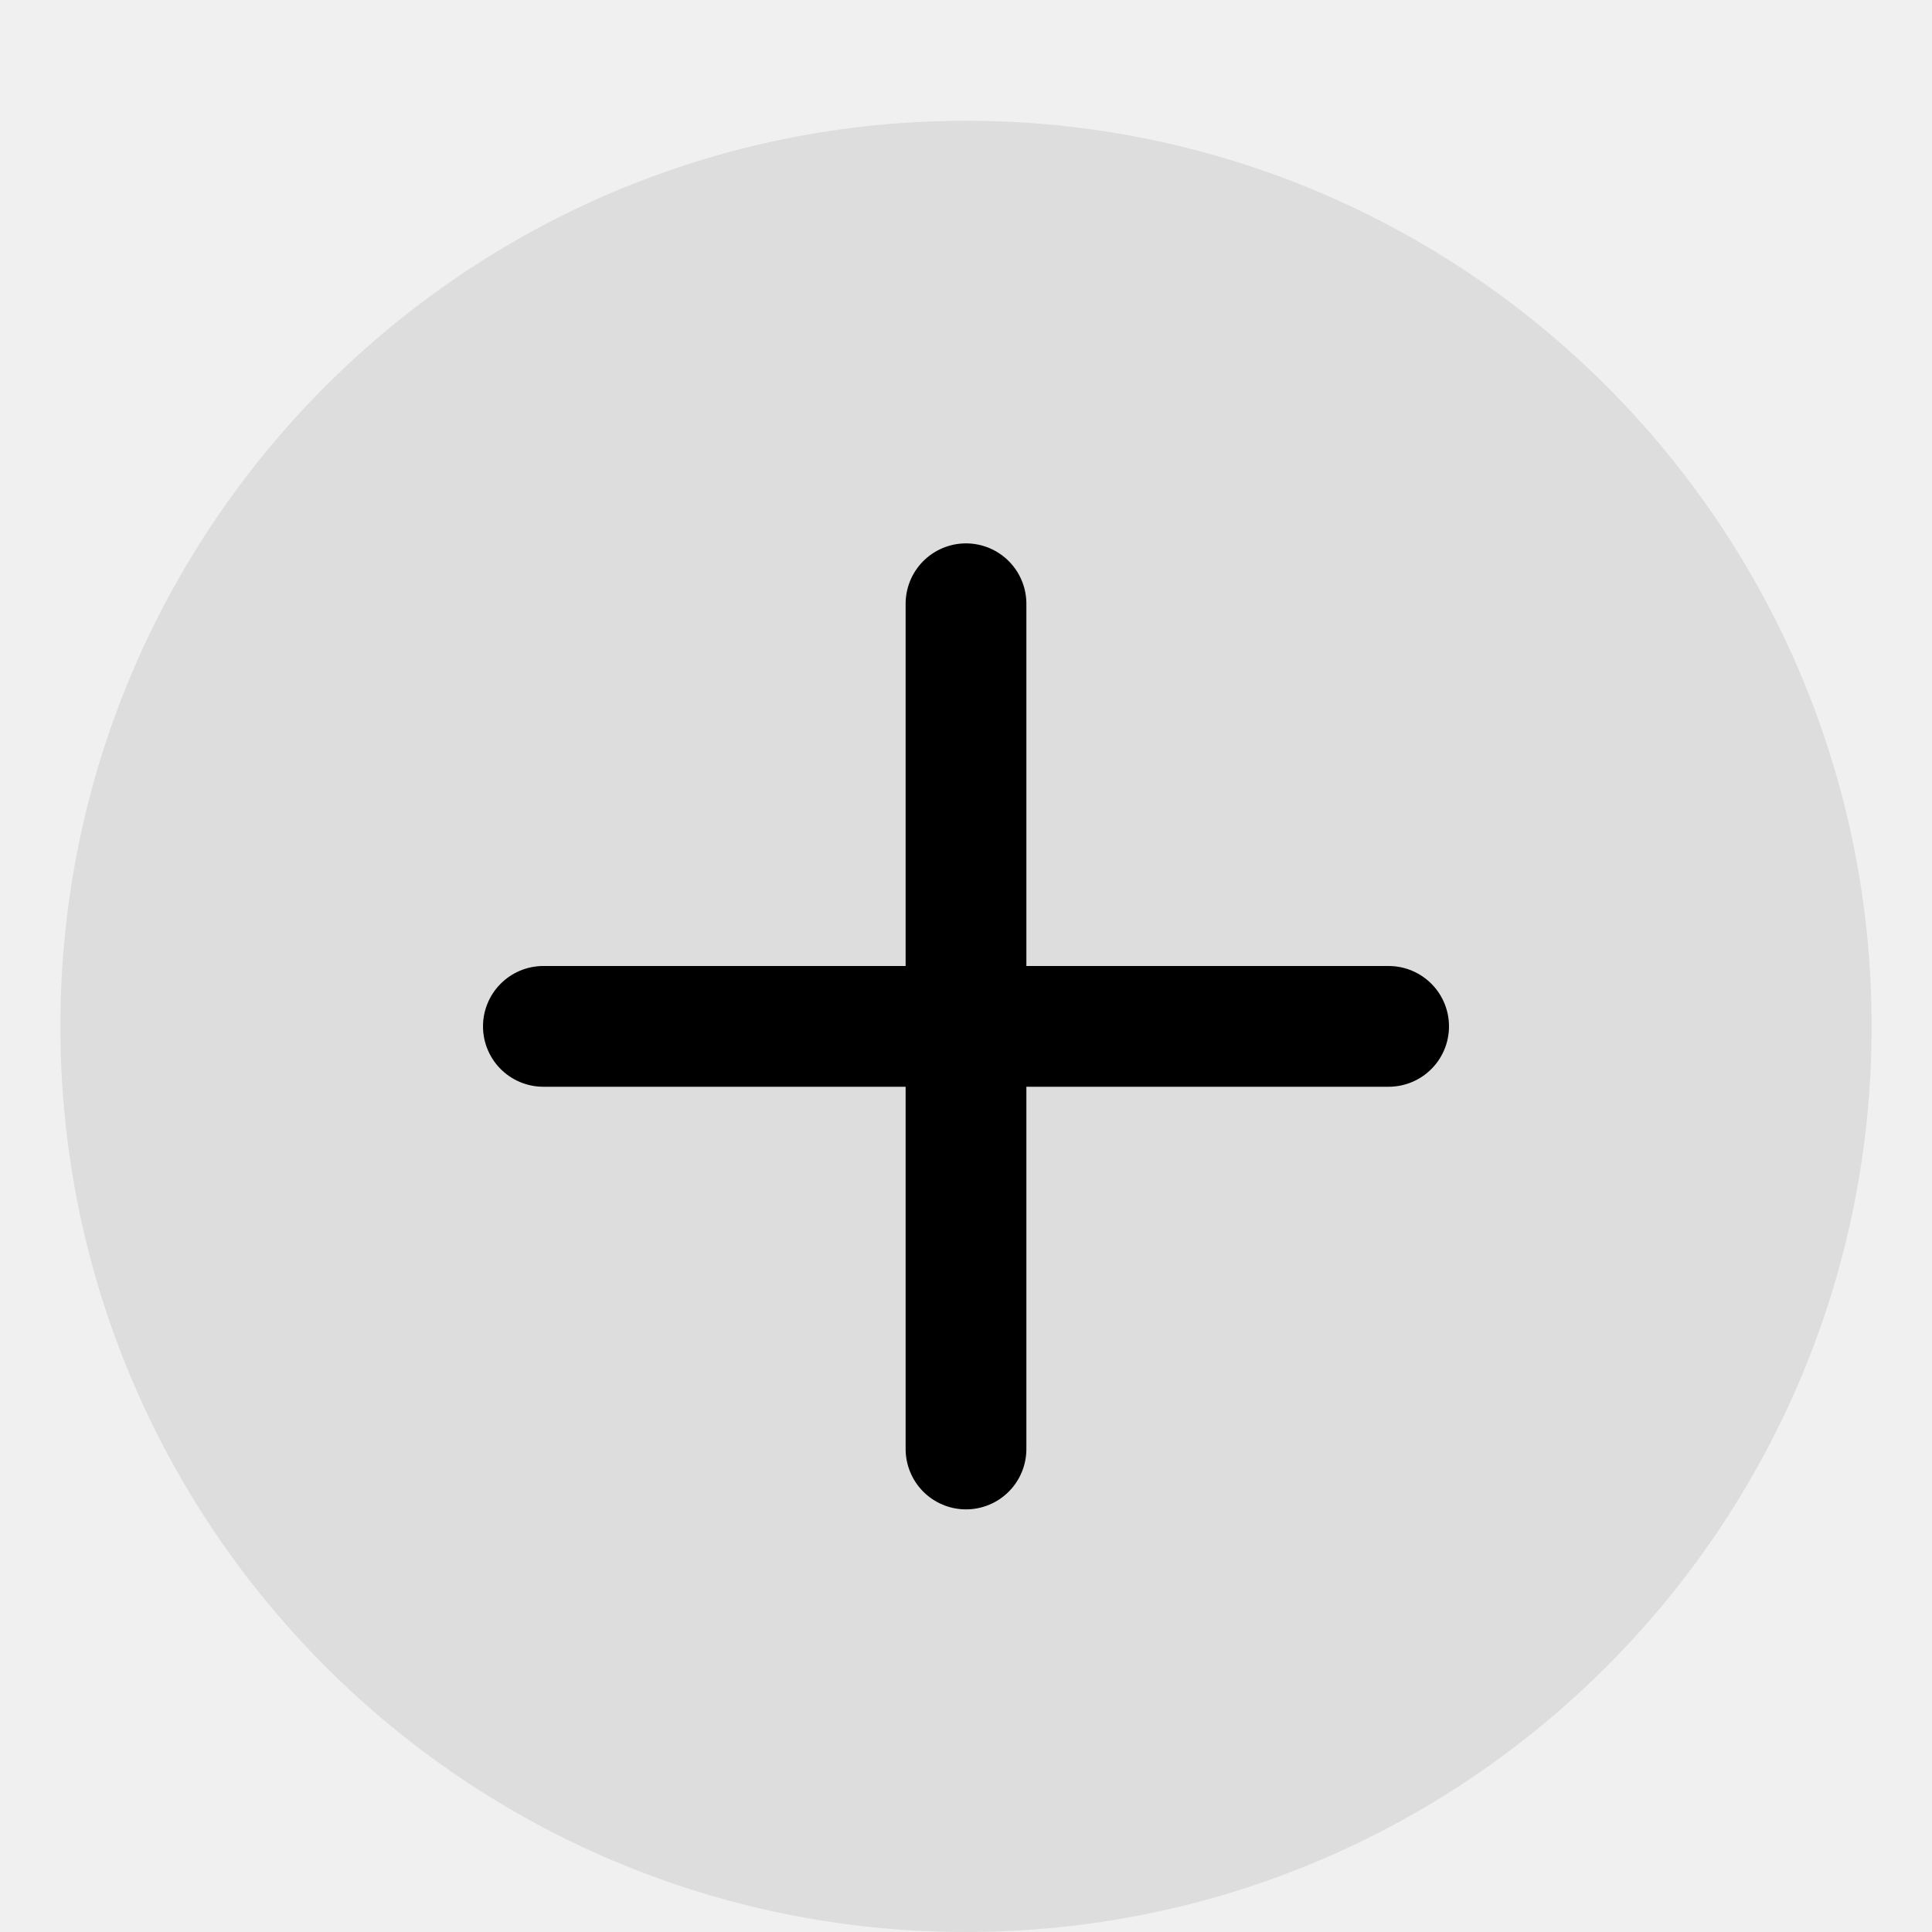
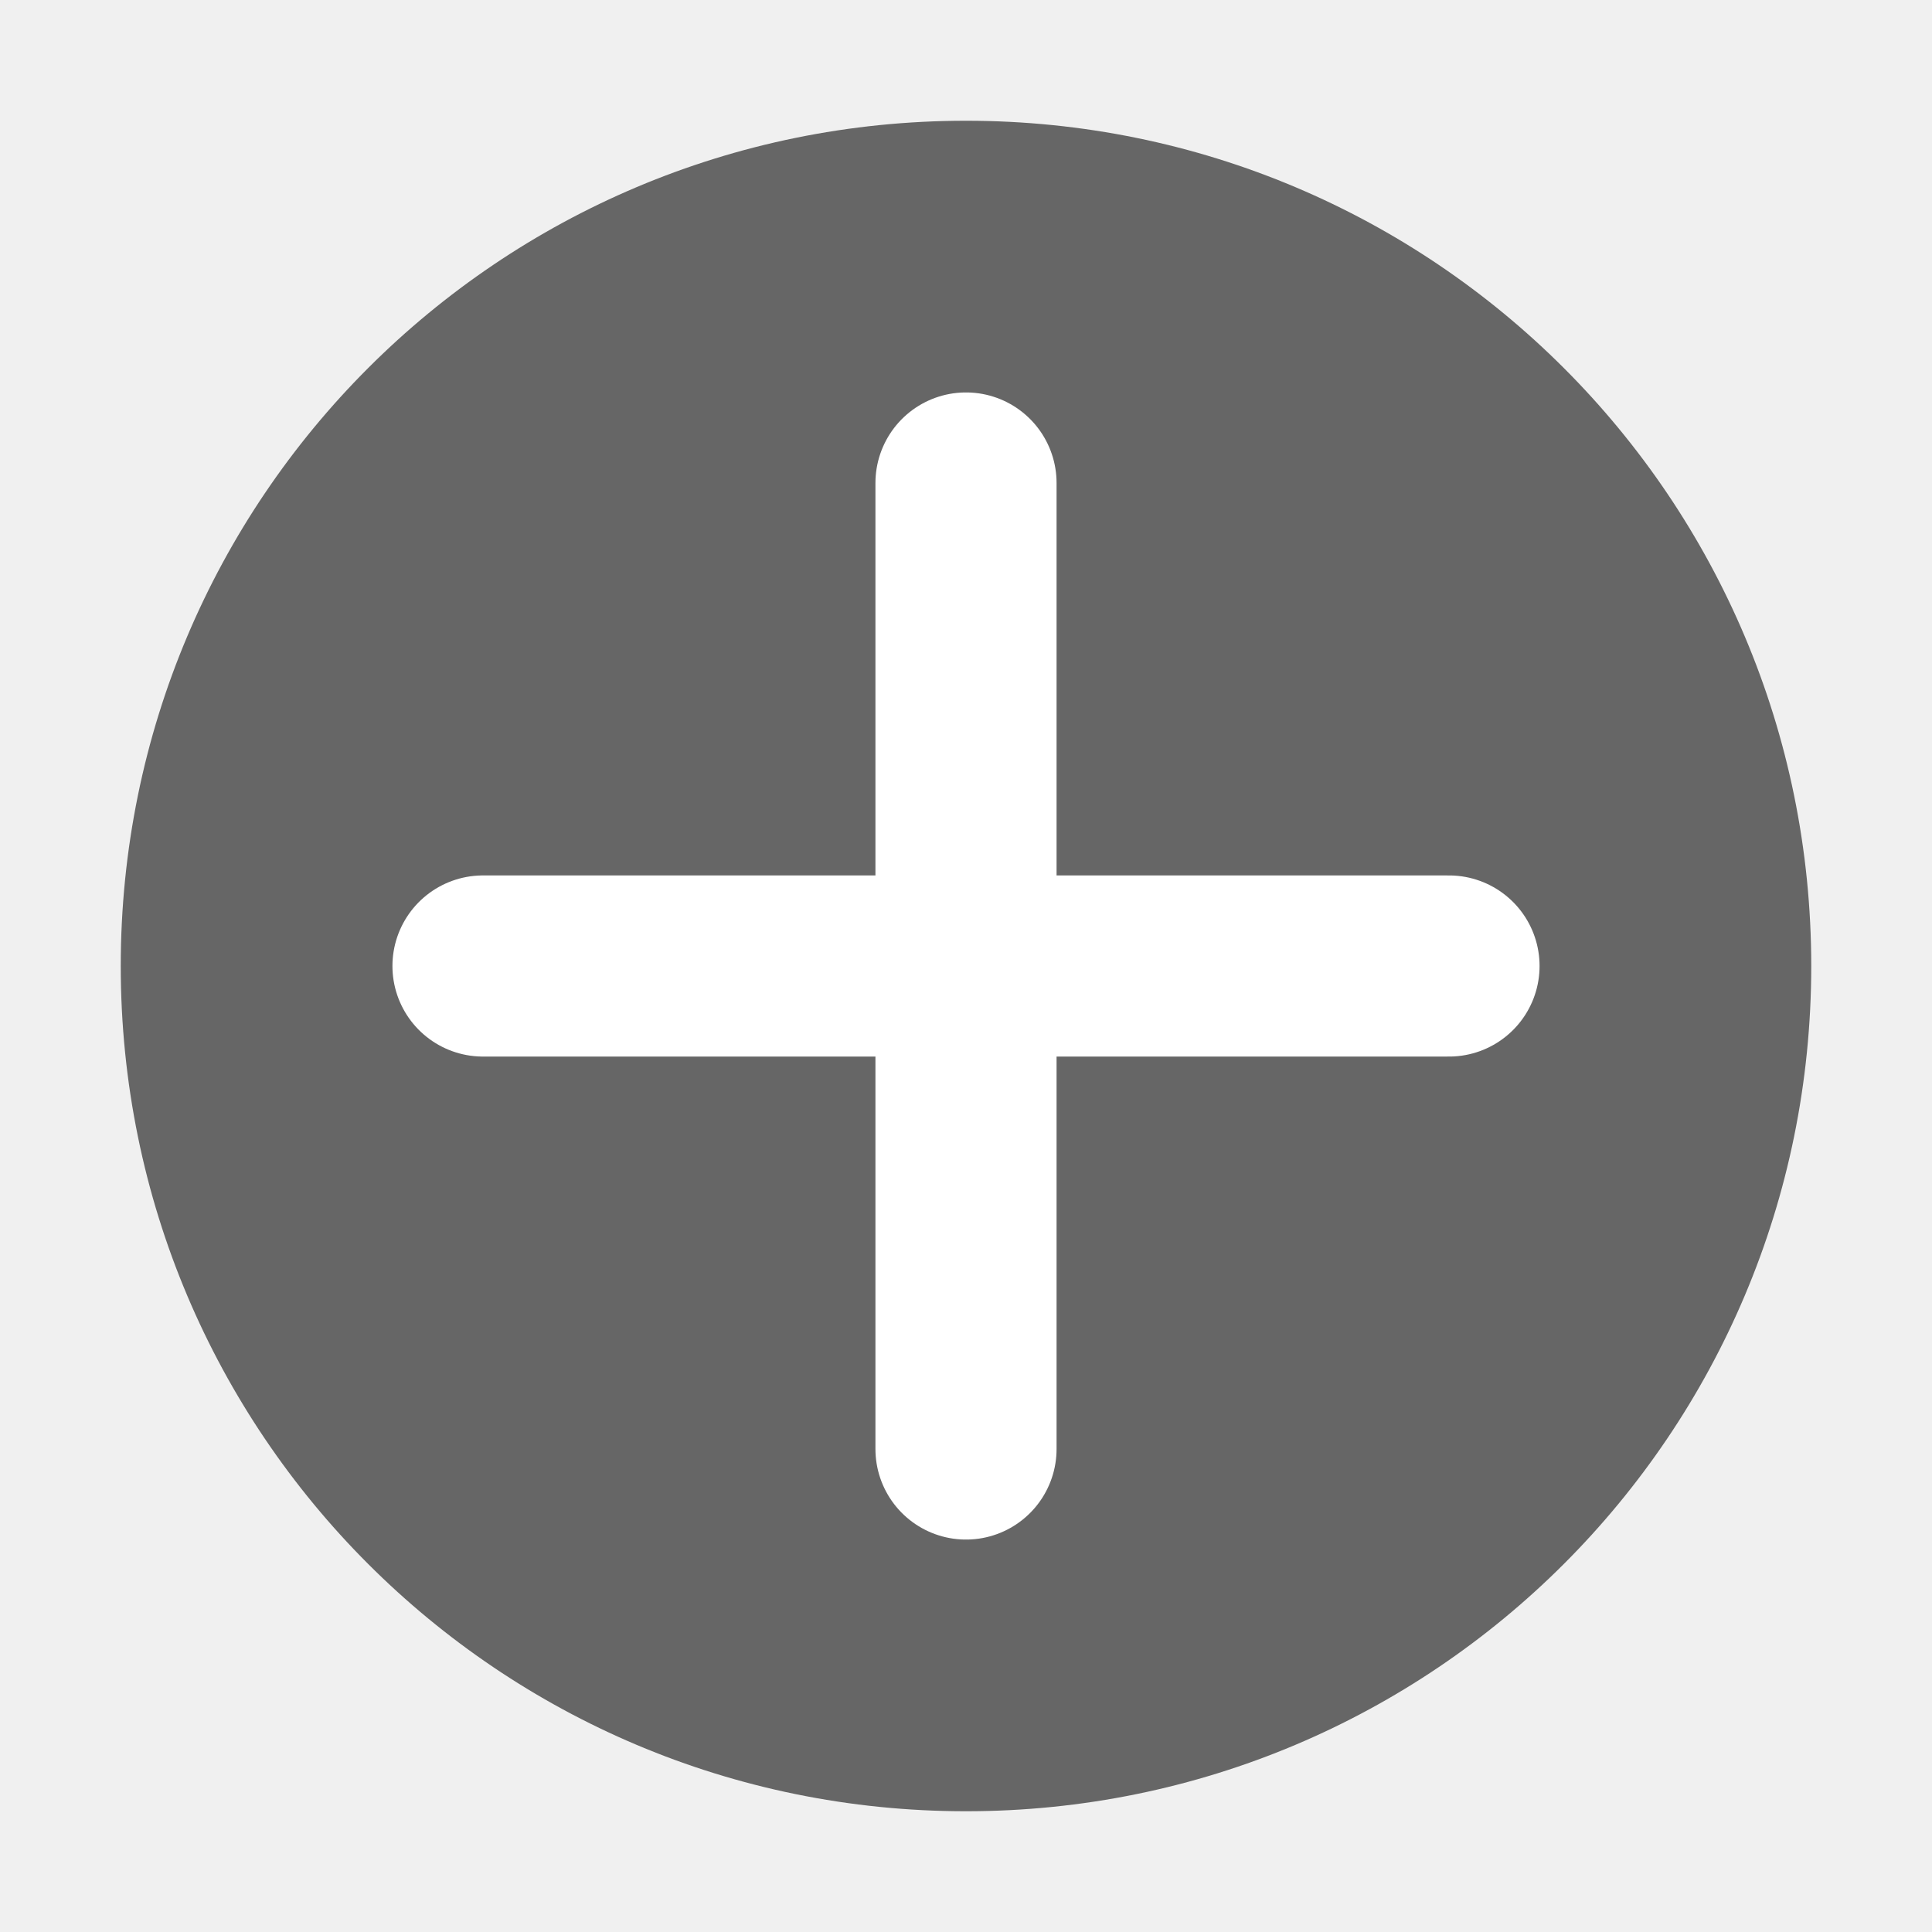
<svg xmlns="http://www.w3.org/2000/svg" width="16" height="16" viewBox="0 0 16 16">
  <g fill="none" fill-rule="evenodd">
    <g>
      <g>
        <g>
          <g>
            <g>
              <g>
-                 <path d="M0 0H16V16H0z" transform="translate(-510 -73) translate(120 64) translate(343 4) translate(47 5)" />
-                 <g transform="translate(-510 -73) translate(120 64) translate(343 4) translate(47 5) translate(.5 1)">
-                   <rect width="15" height="15" fill="#DDD" rx="7.5" />
-                   <g stroke="#000" stroke-linecap="round">
-                     <path d="M0 3.5L7 3.5M3.5 0L3.5 7" transform="rotate(90 3.5 7.5)" />
+                 <path d="M0 0H16V16H0z" transform="translate(-524 -69) translate(128 60) translate(347 4) translate(49 5)" />
+                 <g>
+                   <path fill="#666" d="M7 .5c-3.871 0-7 3.129-7 7s3.129 7 7 7 7-3.129 7-7-3.129-7-7-7z" transform="translate(-524 -69) translate(128 60) translate(347 4) translate(49 5) translate(1 .5)" />
+                   <g stroke="#FFF" stroke-linecap="round" stroke-linejoin="round" stroke-width="1.5">
+                     <path d="M8 4L0 4M4 0L4 8" transform="translate(-524 -69) translate(128 60) translate(347 4) translate(49 5) translate(1 .5) translate(3 3.5)" />
                  </g>
                </g>
              </g>
            </g>
          </g>
        </g>
      </g>
    </g>
  </g>
</svg>
